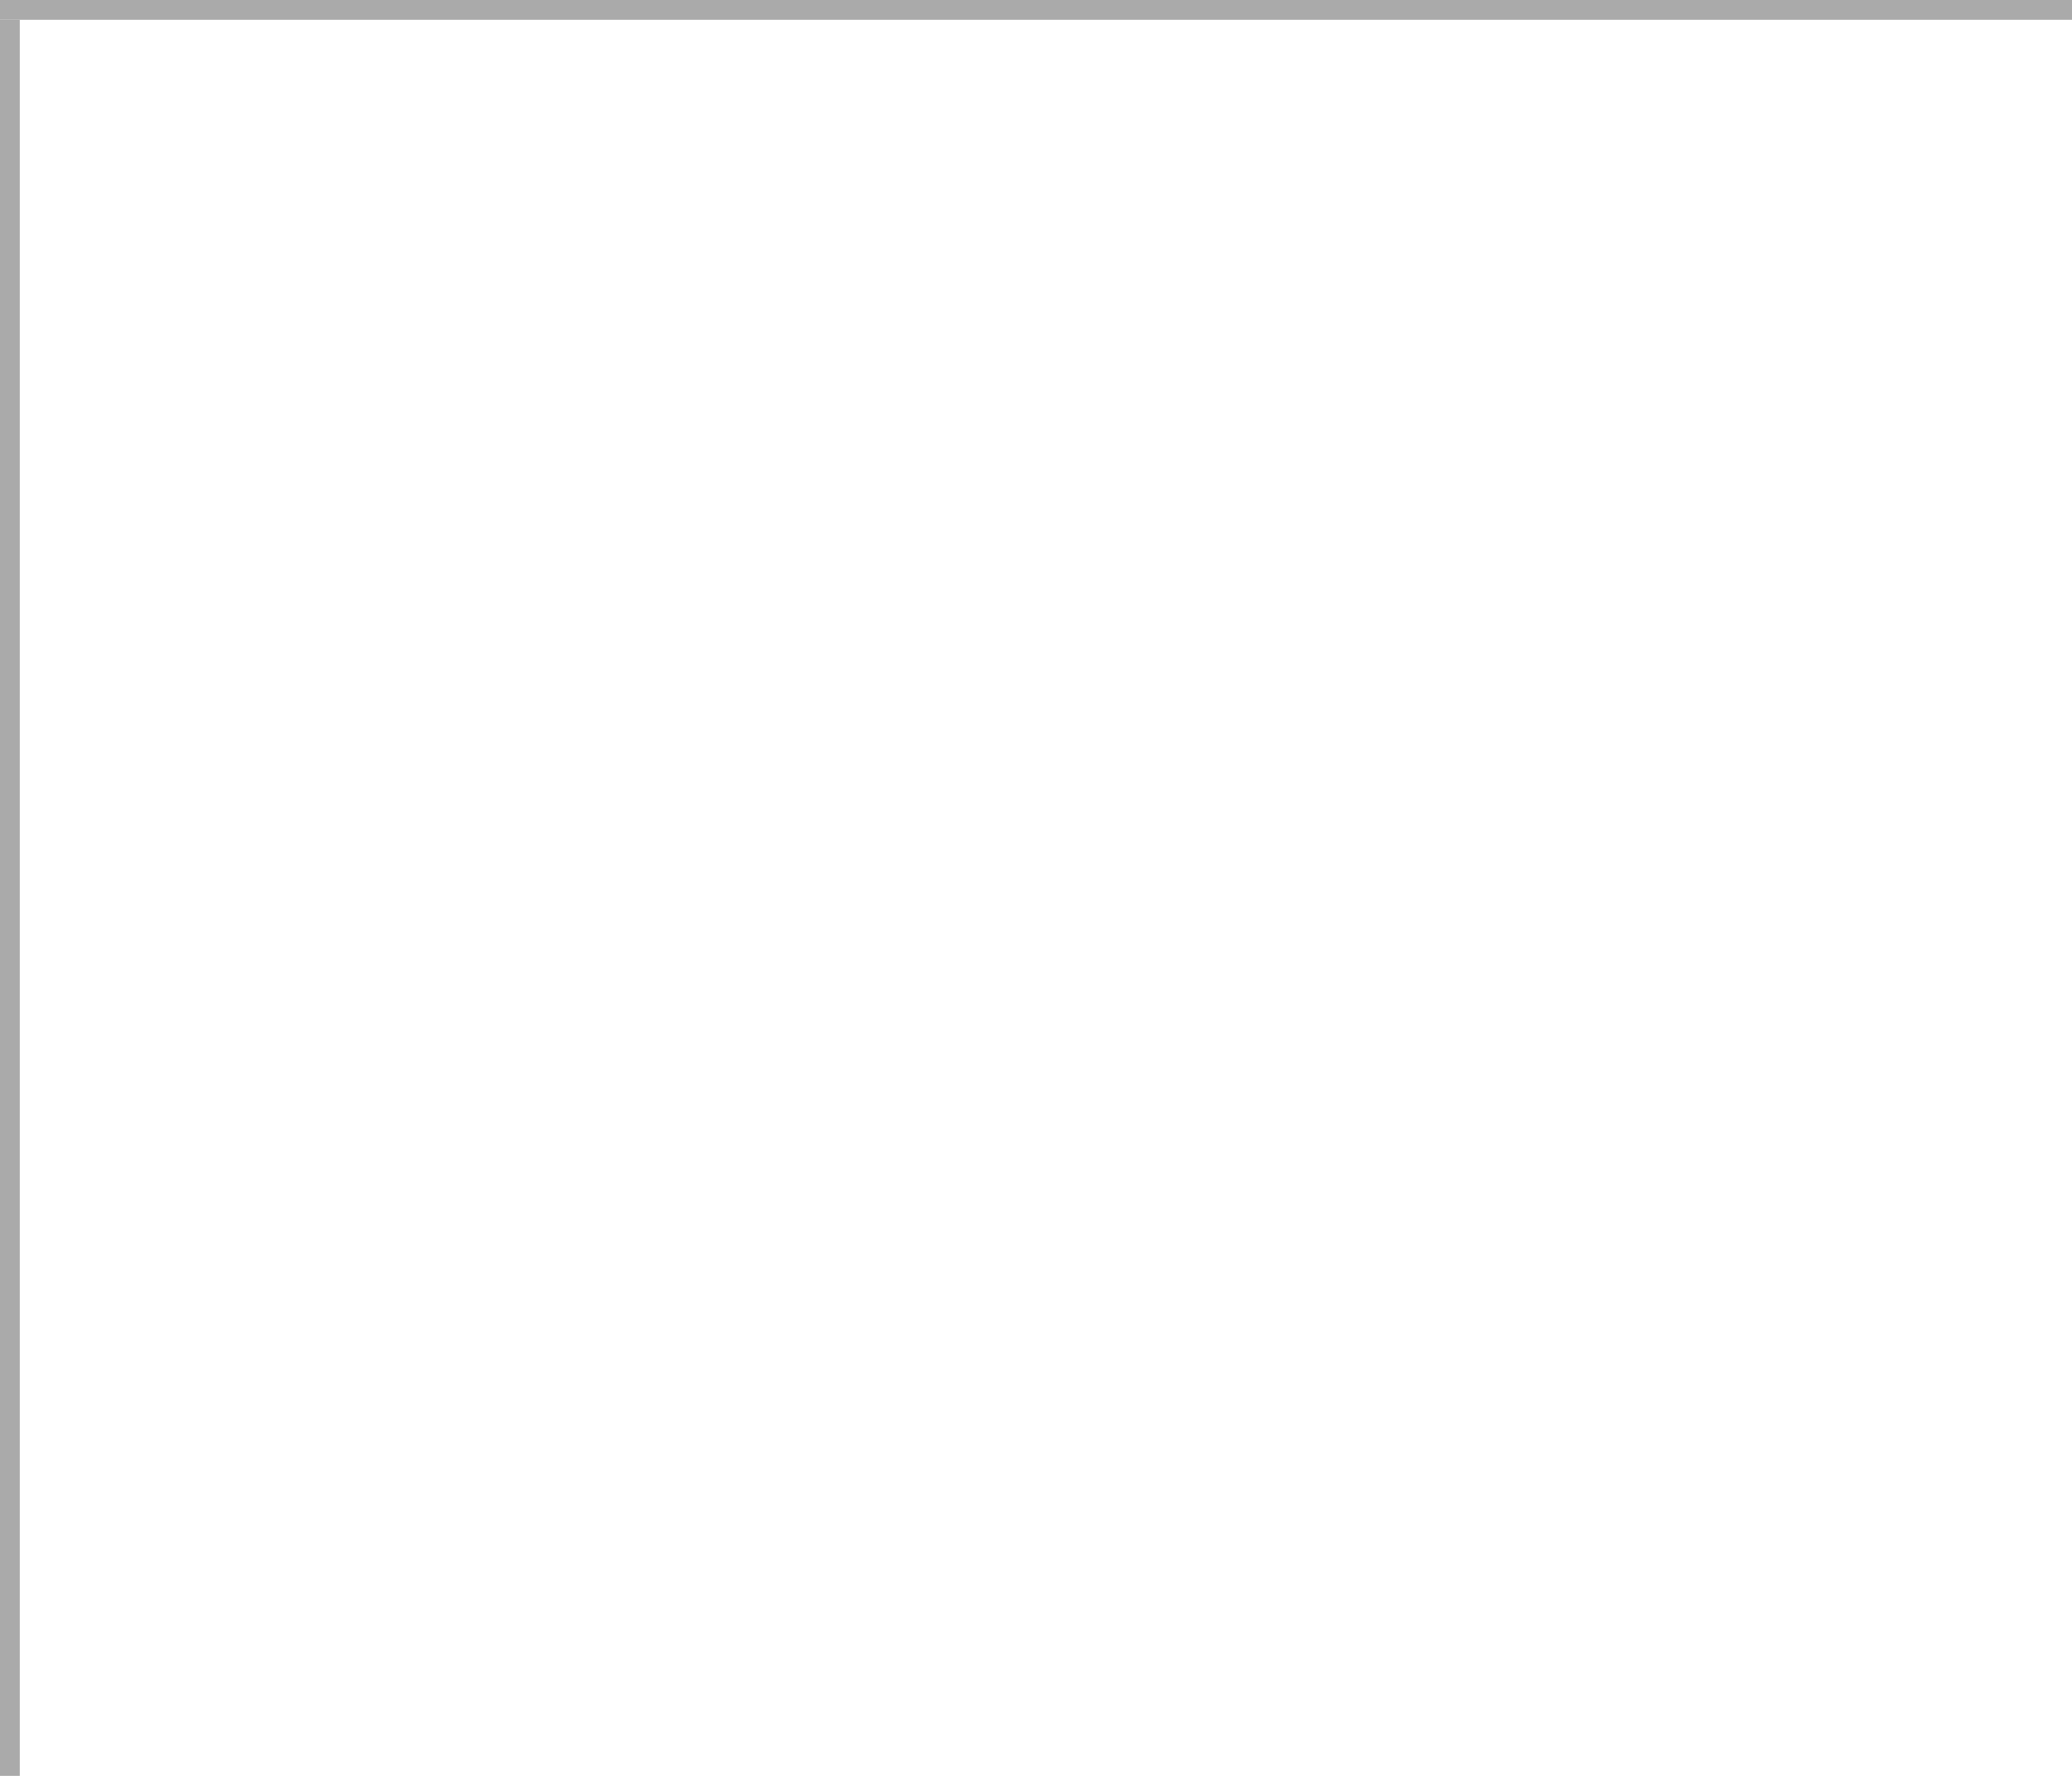
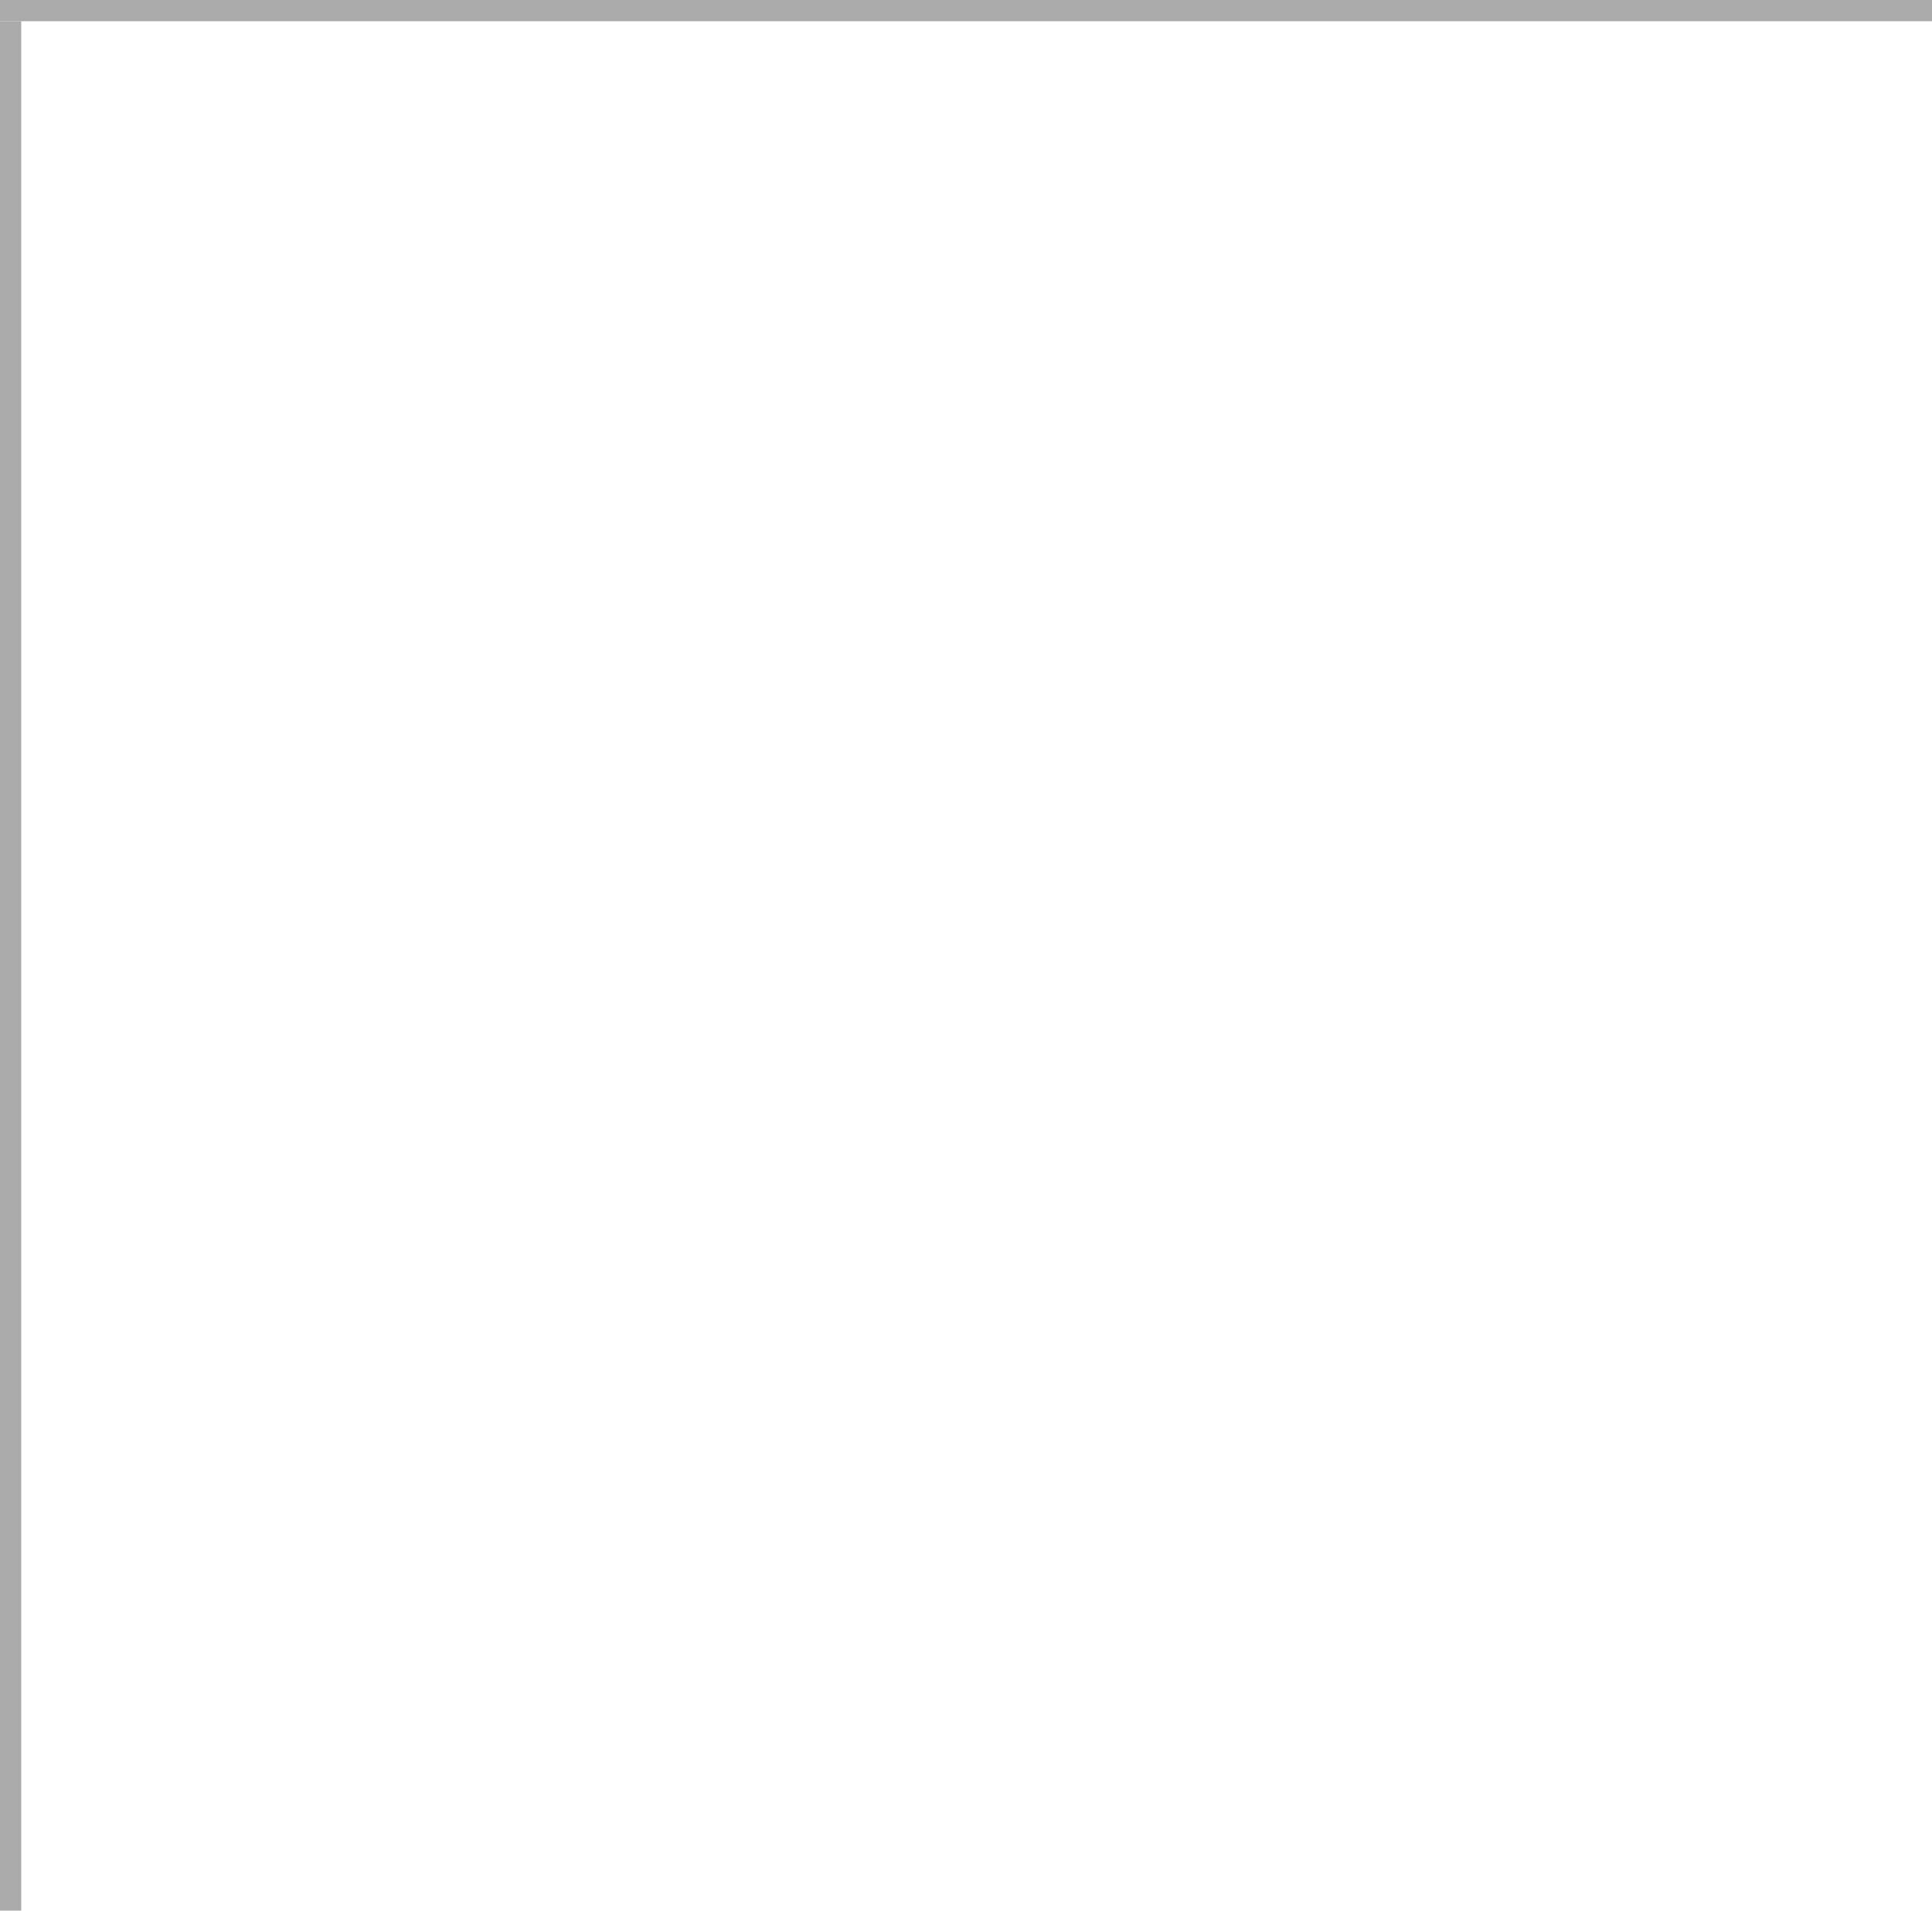
- <svg xmlns="http://www.w3.org/2000/svg" version="1.1" width="105px" height="90px" viewBox="1321 180 105 90">
-   <path d="M 1 1  L 105 1  L 105 90  L 1 90  L 1 1  Z " fill-rule="nonzero" fill="rgba(255, 255, 255, 1)" stroke="none" transform="matrix(1 0 0 1 1321 180 )" class="fill" />
-   <path d="M 0.5 1  L 0.5 90  " stroke-width="1" stroke-dasharray="0" stroke="rgba(170, 170, 170, 1)" fill="none" transform="matrix(1 0 0 1 1321 180 )" class="stroke" />
-   <path d="M 0 0.5  L 105 0.5  " stroke-width="1" stroke-dasharray="0" stroke="rgba(170, 170, 170, 1)" fill="none" transform="matrix(1 0 0 1 1321 180 )" class="stroke" />
+ <svg xmlns="http://www.w3.org/2000/svg" version="1.1" width="91px" height="90px" viewBox="49 270 91 90">
+   <path d="M 1 1  L 91 1  L 91 90  L 1 90  L 1 1  Z " fill-rule="nonzero" fill="rgba(255, 255, 255, 1)" stroke="none" transform="matrix(1 0 0 1 49 270 )" class="fill" />
+   <path d="M 0.5 1  L 0.5 90  " stroke-width="1" stroke-dasharray="0" stroke="rgba(170, 170, 170, 1)" fill="none" transform="matrix(1 0 0 1 49 270 )" class="stroke" />
+   <path d="M 0 0.5  L 91 0.5  " stroke-width="1" stroke-dasharray="0" stroke="rgba(170, 170, 170, 1)" fill="none" transform="matrix(1 0 0 1 49 270 )" class="stroke" />
</svg>
